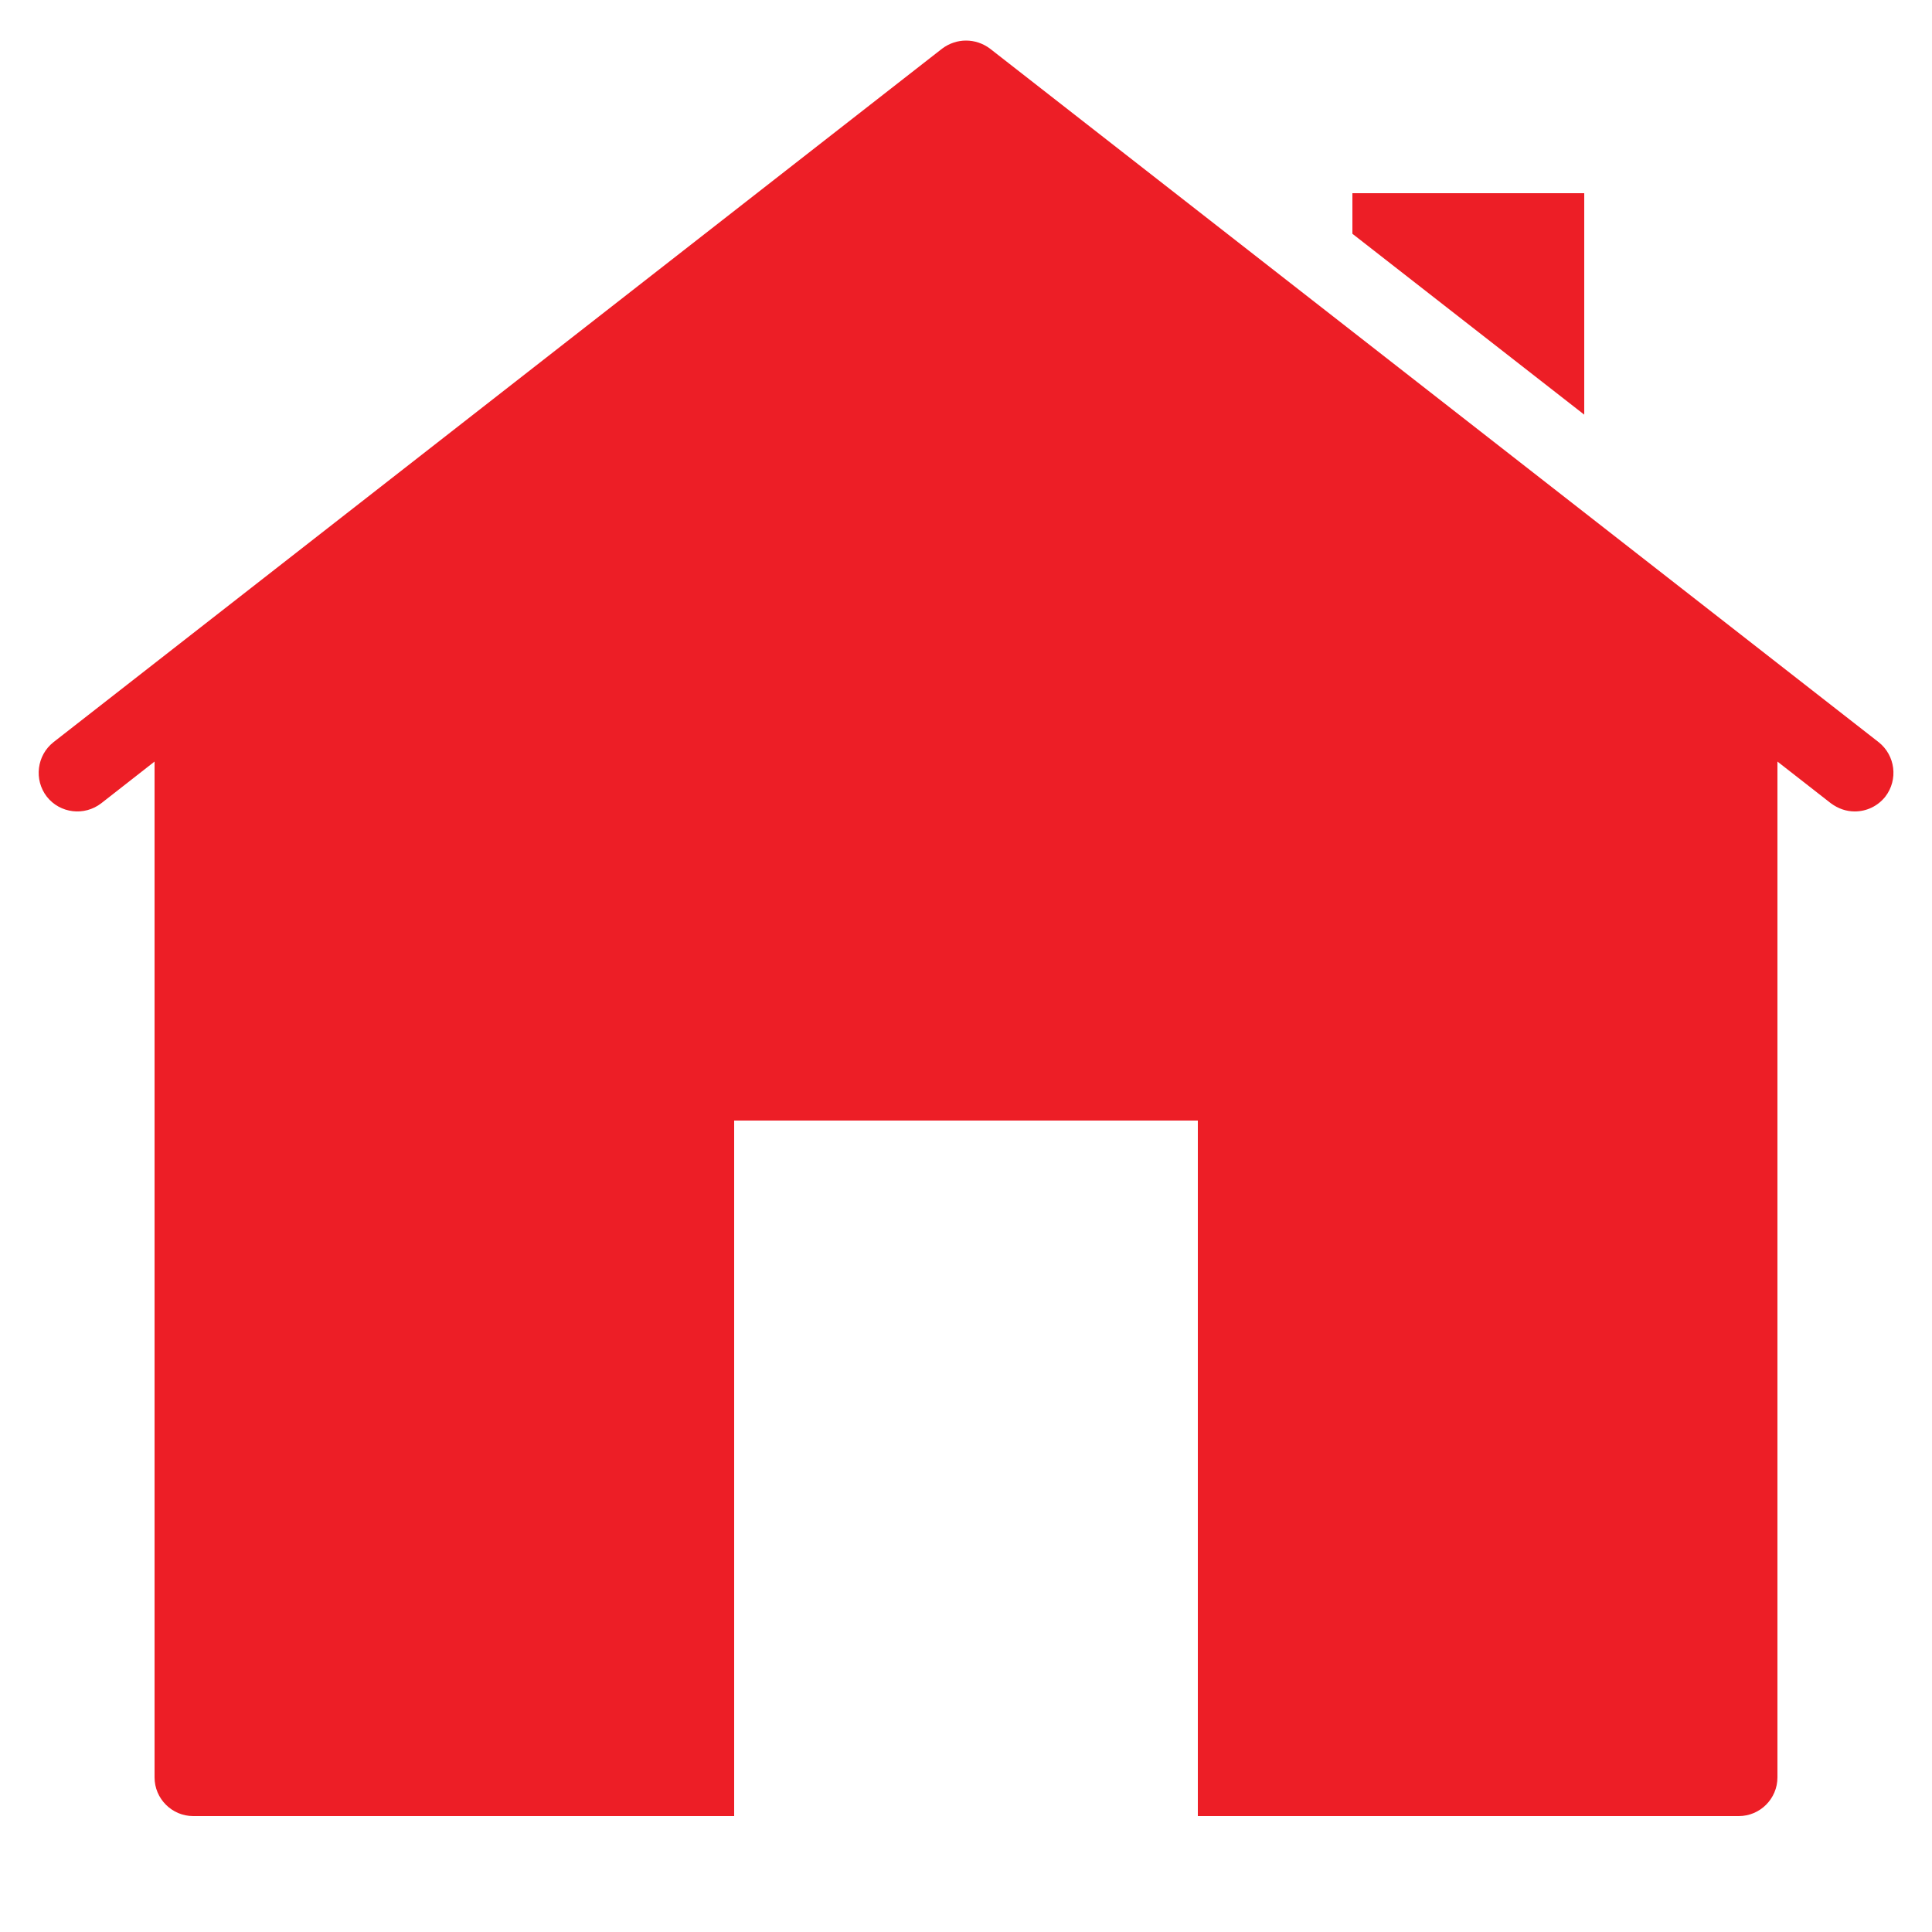
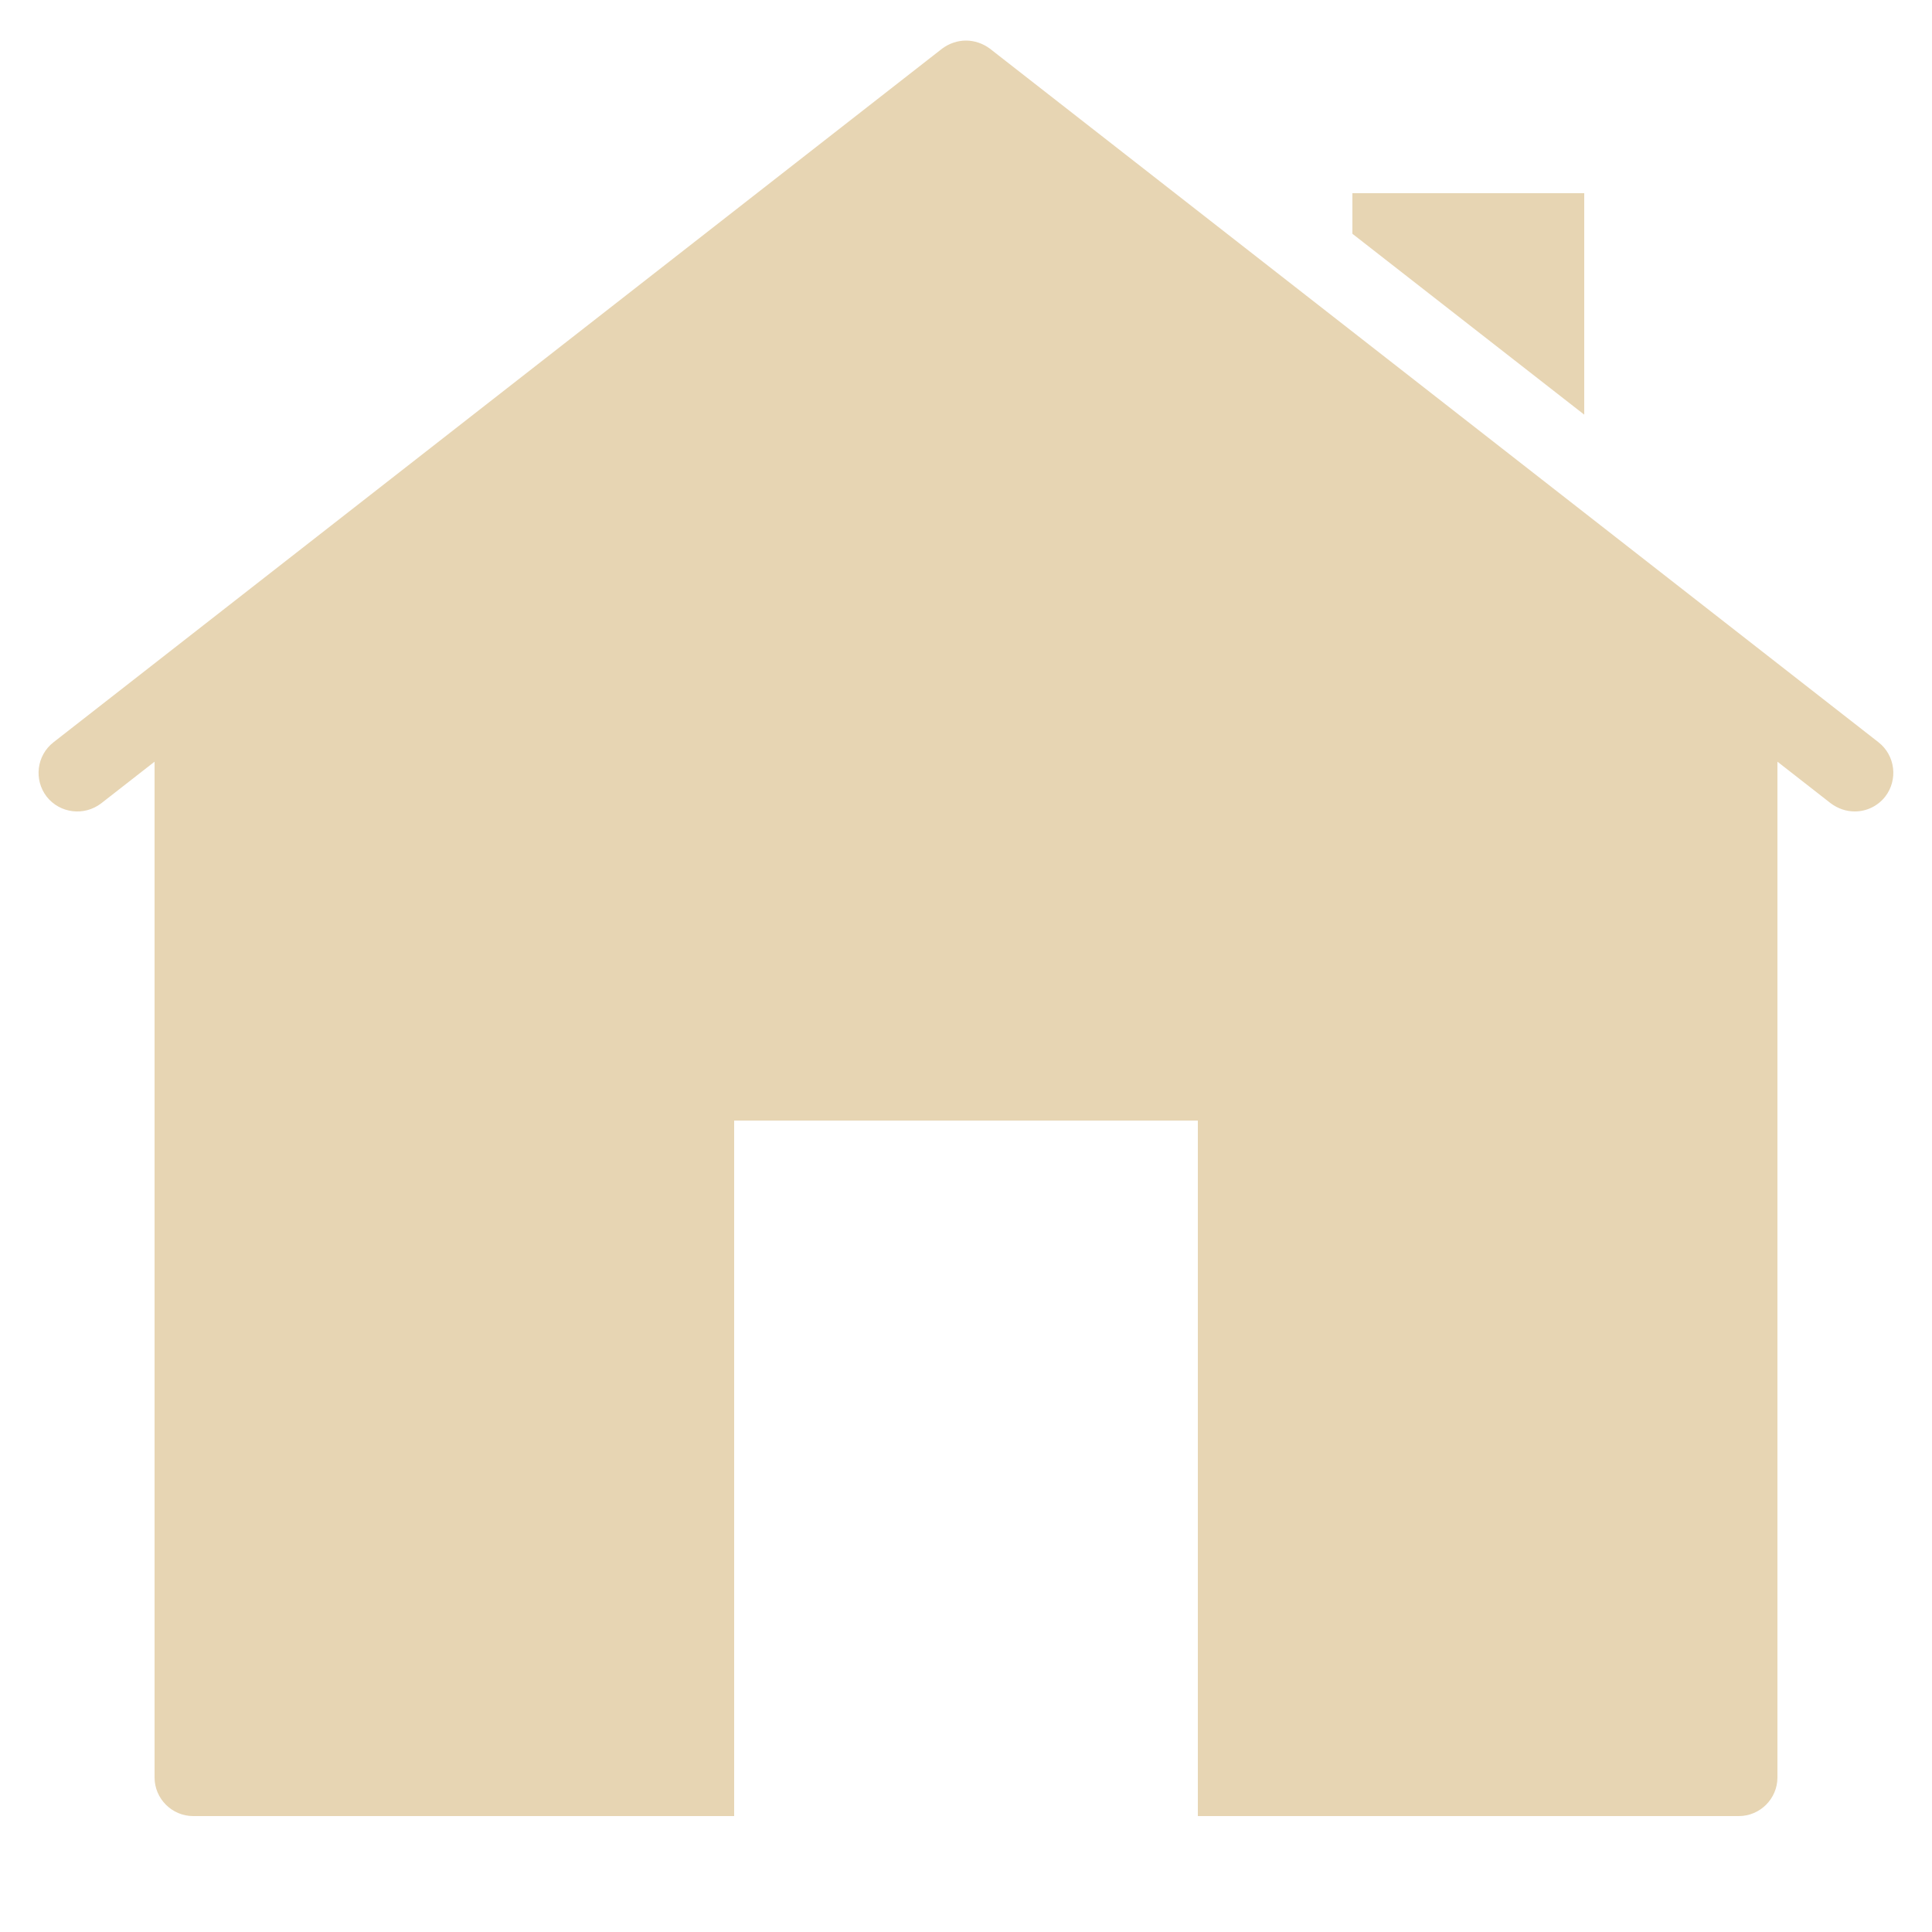
<svg xmlns="http://www.w3.org/2000/svg" width="16" height="16" viewBox="0 0 16 16" fill="none">
-   <path d="M8 0.336C7.931 0.336 7.862 0.358 7.802 0.403L0.442 6.147C0.305 6.256 0.279 6.457 0.388 6.598C0.497 6.736 0.698 6.761 0.839 6.652L1.28 6.307V14.72C1.28 14.896 1.424 15.04 1.6 15.04H6.08V9.28H9.92V15.04H14.4C14.576 15.04 14.72 14.896 14.72 14.72V6.307L15.162 6.652C15.223 6.697 15.29 6.72 15.36 6.72C15.456 6.72 15.549 6.678 15.613 6.598C15.722 6.457 15.696 6.256 15.559 6.147L8.199 0.403C8.139 0.358 8.07 0.336 8 0.336ZM11.2 1.6V1.936L13.12 3.434V1.6H11.2Z" fill="#ED1E26" />
+   <path d="M8 0.336C7.93 0.336 7.861 0.359 7.802 0.403L0.442 6.148C0.304 6.256 0.278 6.457 0.387 6.598C0.496 6.736 0.697 6.761 0.838 6.653L1.28 6.308V14.72C1.28 14.896 1.424 15.04 1.6 15.04H6.08V9.28H9.92V15.04H14.4C14.576 15.04 14.72 14.896 14.72 14.72V6.308L15.162 6.653C15.222 6.697 15.289 6.72 15.36 6.72C15.456 6.72 15.548 6.678 15.612 6.598C15.721 6.457 15.695 6.256 15.558 6.148L8.198 0.403C8.139 0.359 8.069 0.336 8 0.336ZM11.2 1.6V1.936L13.12 3.434V1.6H11.2Z" fill="#E7D5B3" />
</svg>
